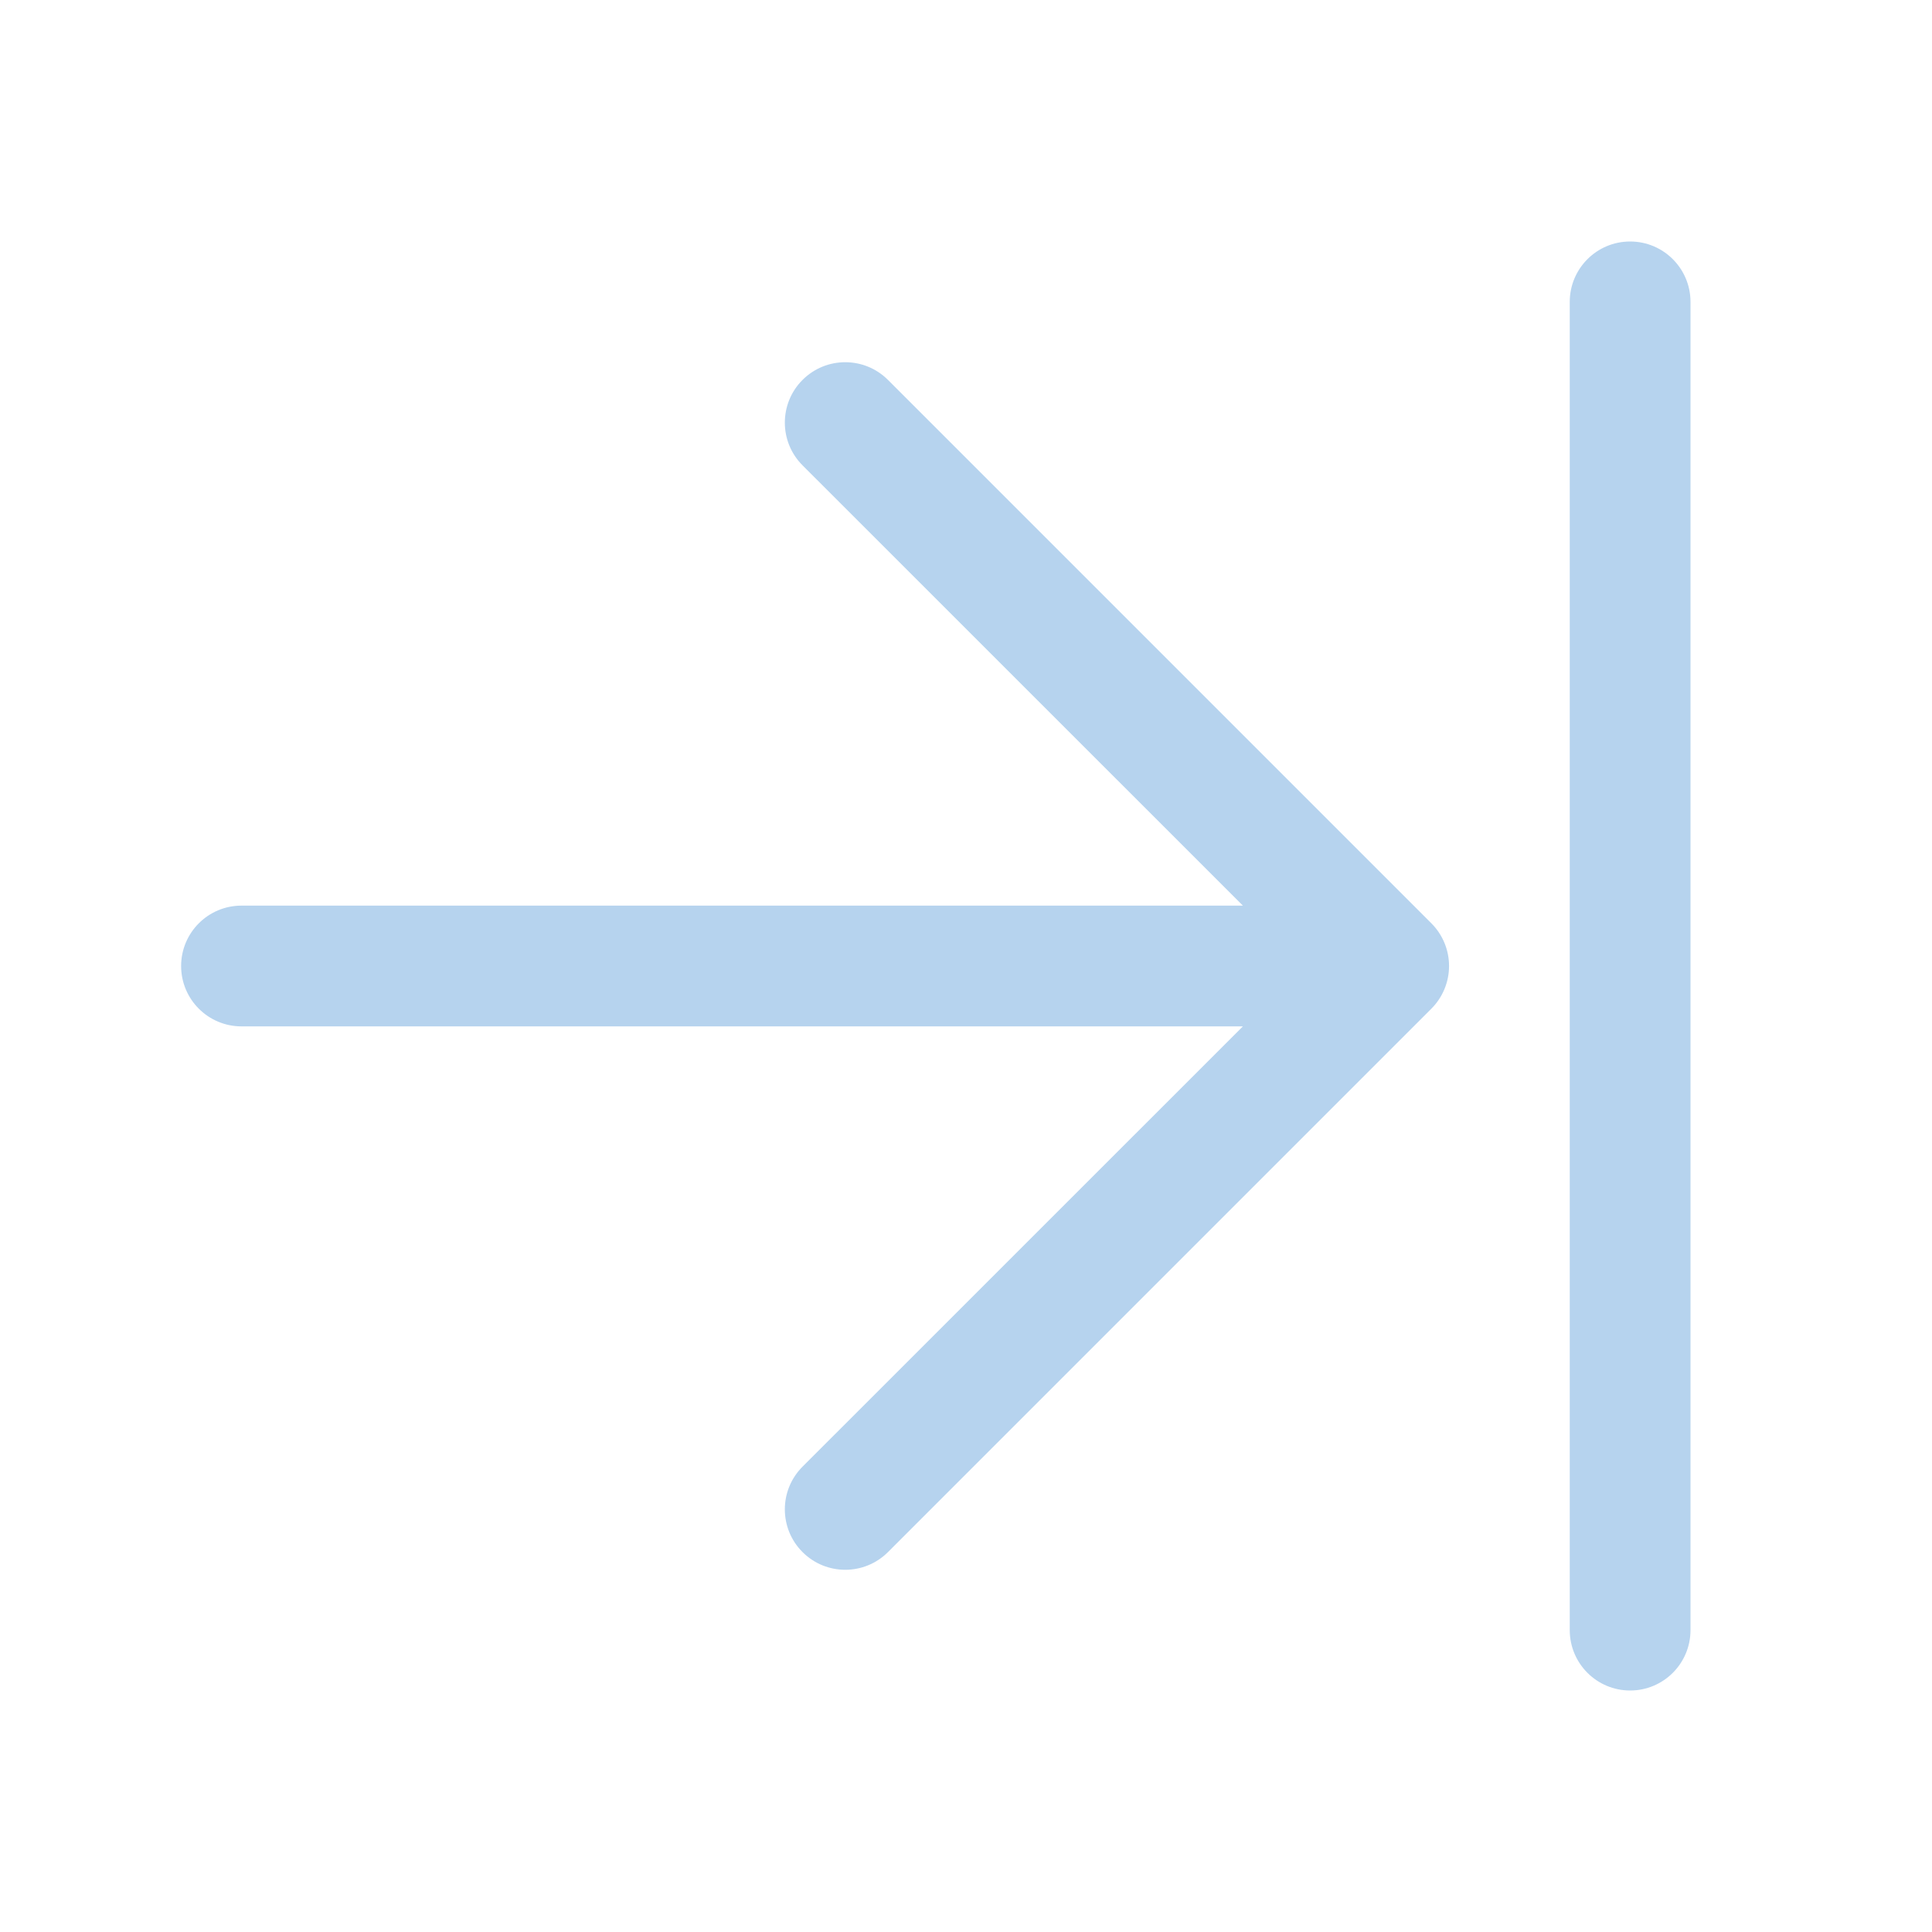
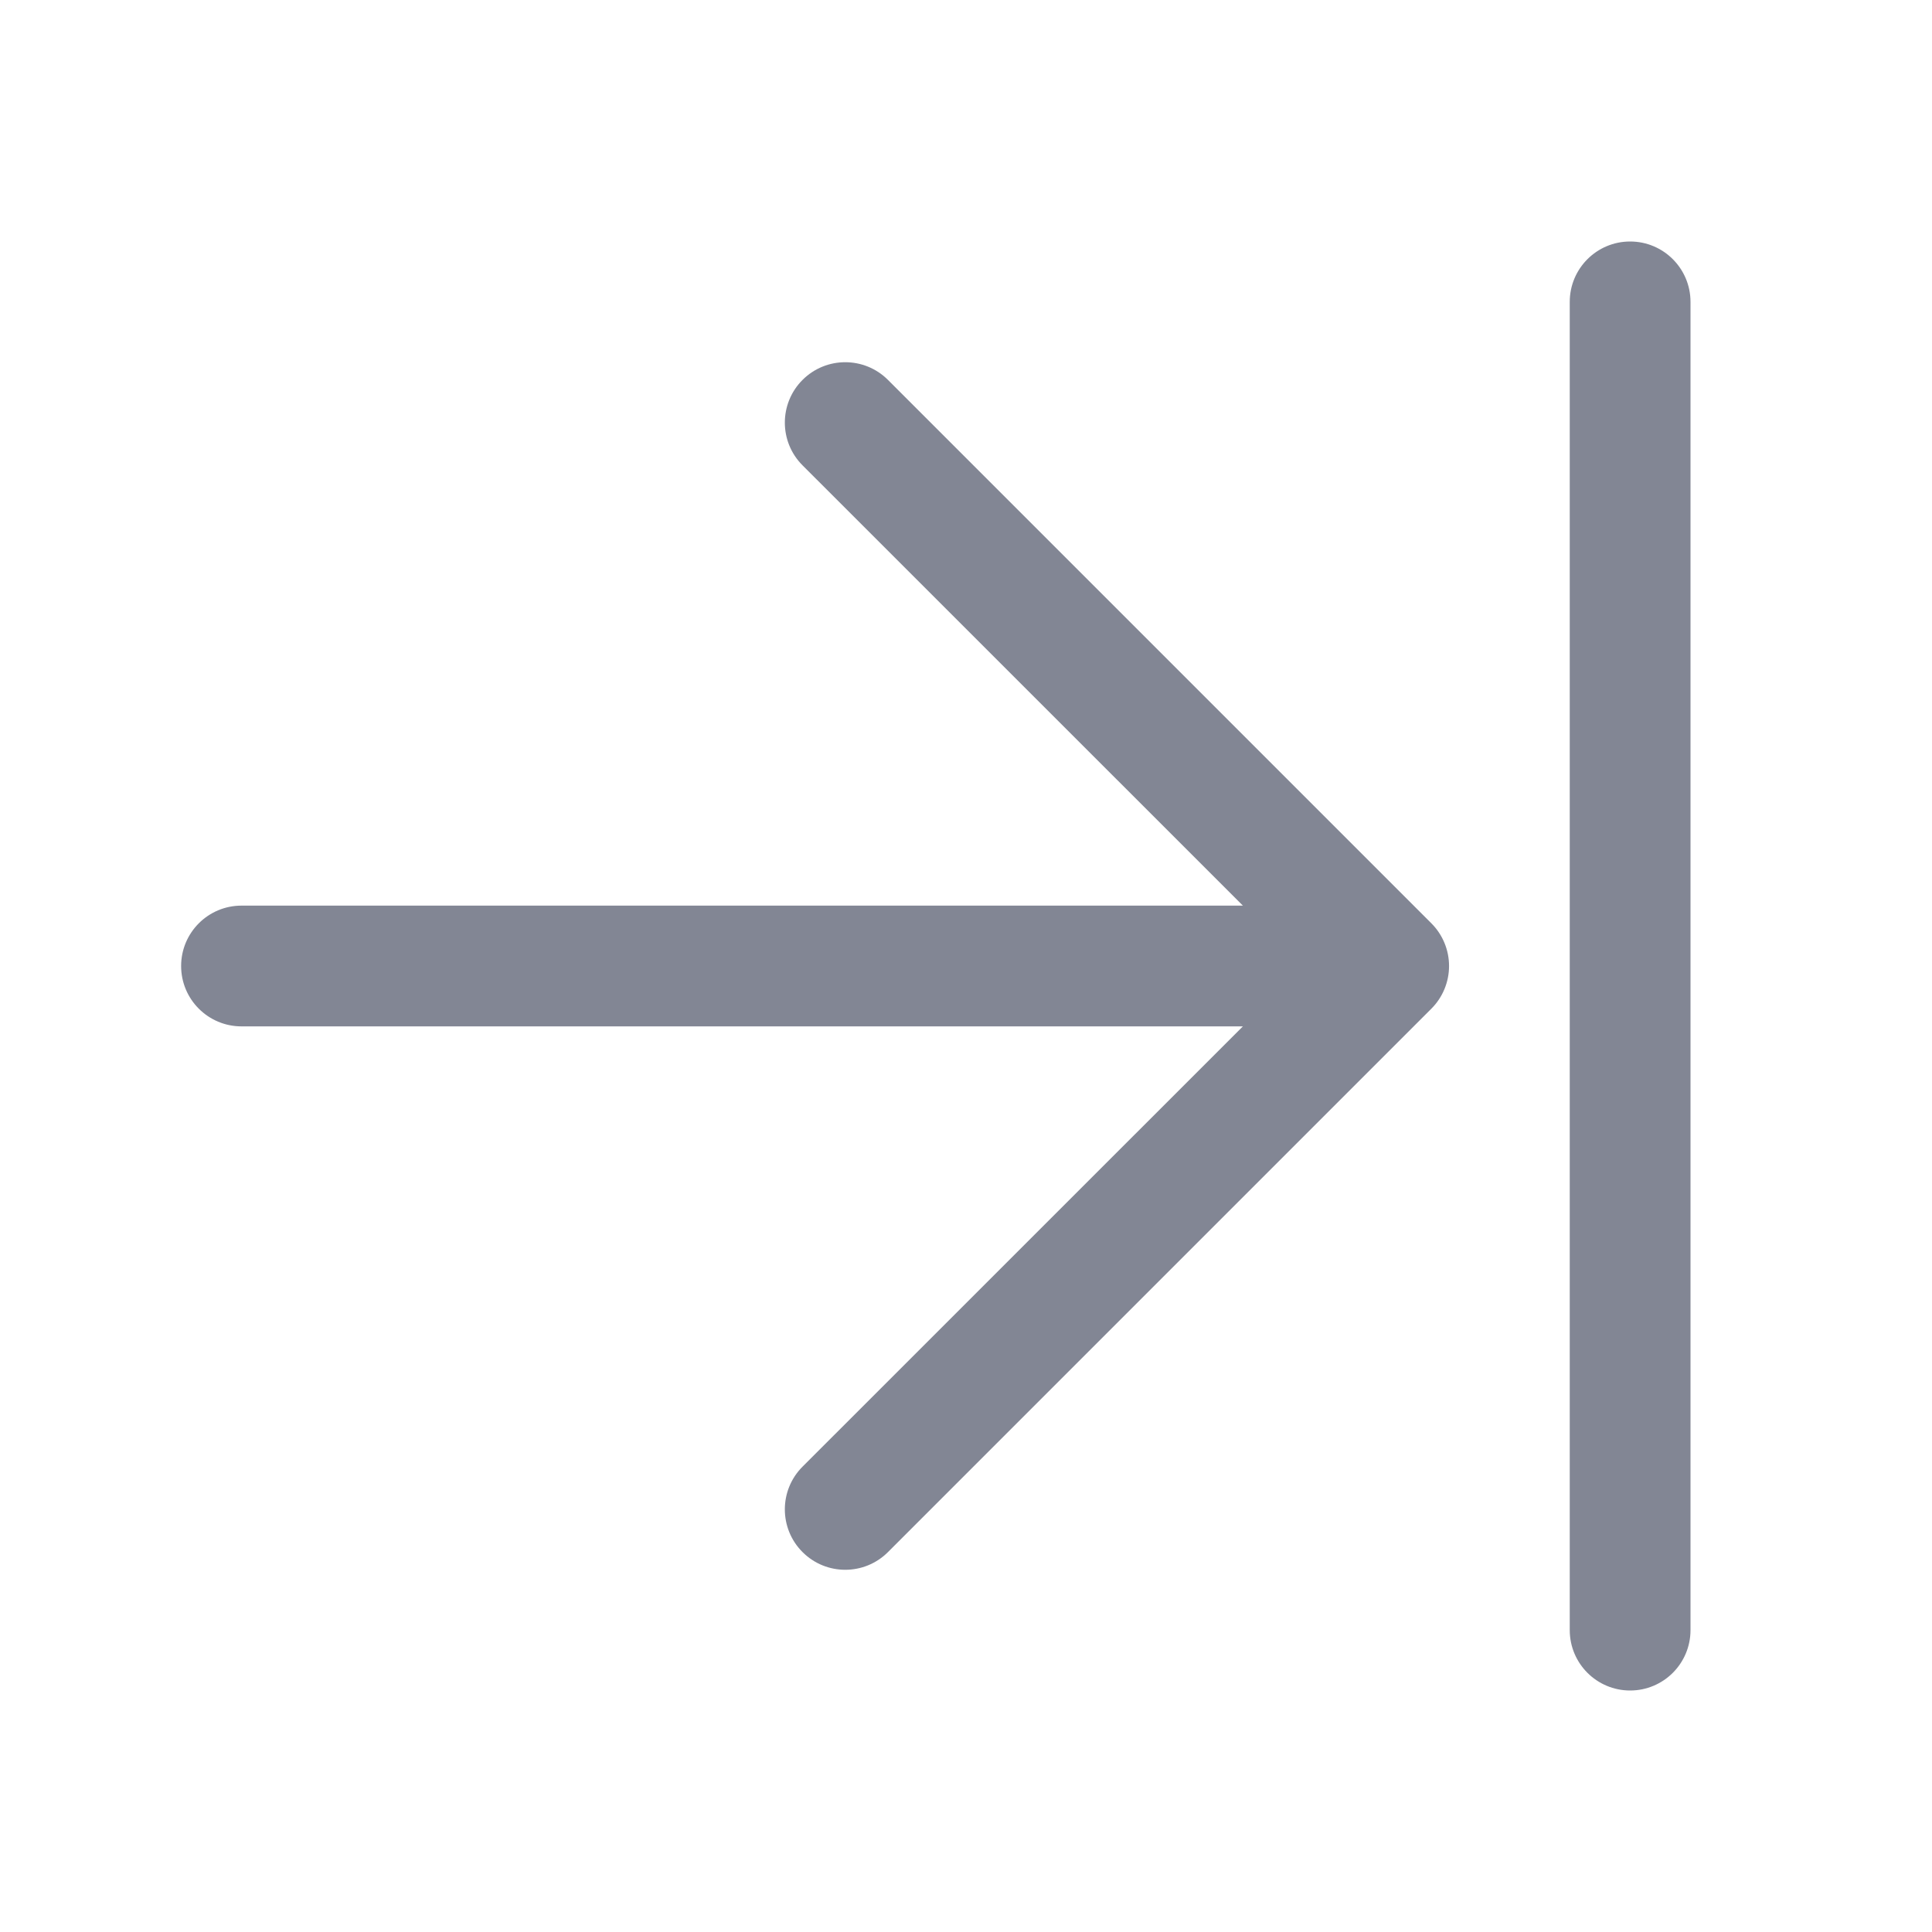
<svg xmlns="http://www.w3.org/2000/svg" width="20" height="20" viewBox="0 0 256 256">
-   <path fill="#b6d3ee" d="M189.66 122.34a8 8 0 0 1 0 11.32l-72 72a8 8 0 0 1-11.32-11.32L164.69 136H32a8 8 0 0 1 0-16h132.69l-58.35-58.34a8 8 0 0 1 11.32-11.32ZM216 32a8 8 0 0 0-8 8v176a8 8 0 0 0 16 0V40a8 8 0 0 0-8-8" />
+   <path fill="#828694" d="M189.66 122.34a8 8 0 0 1 0 11.32l-72 72a8 8 0 0 1-11.32-11.32L164.69 136H32a8 8 0 0 1 0-16h132.69l-58.35-58.34a8 8 0 0 1 11.32-11.32ZM216 32a8 8 0 0 0-8 8v176a8 8 0 0 0 16 0V40a8 8 0 0 0-8-8" />
</svg>
